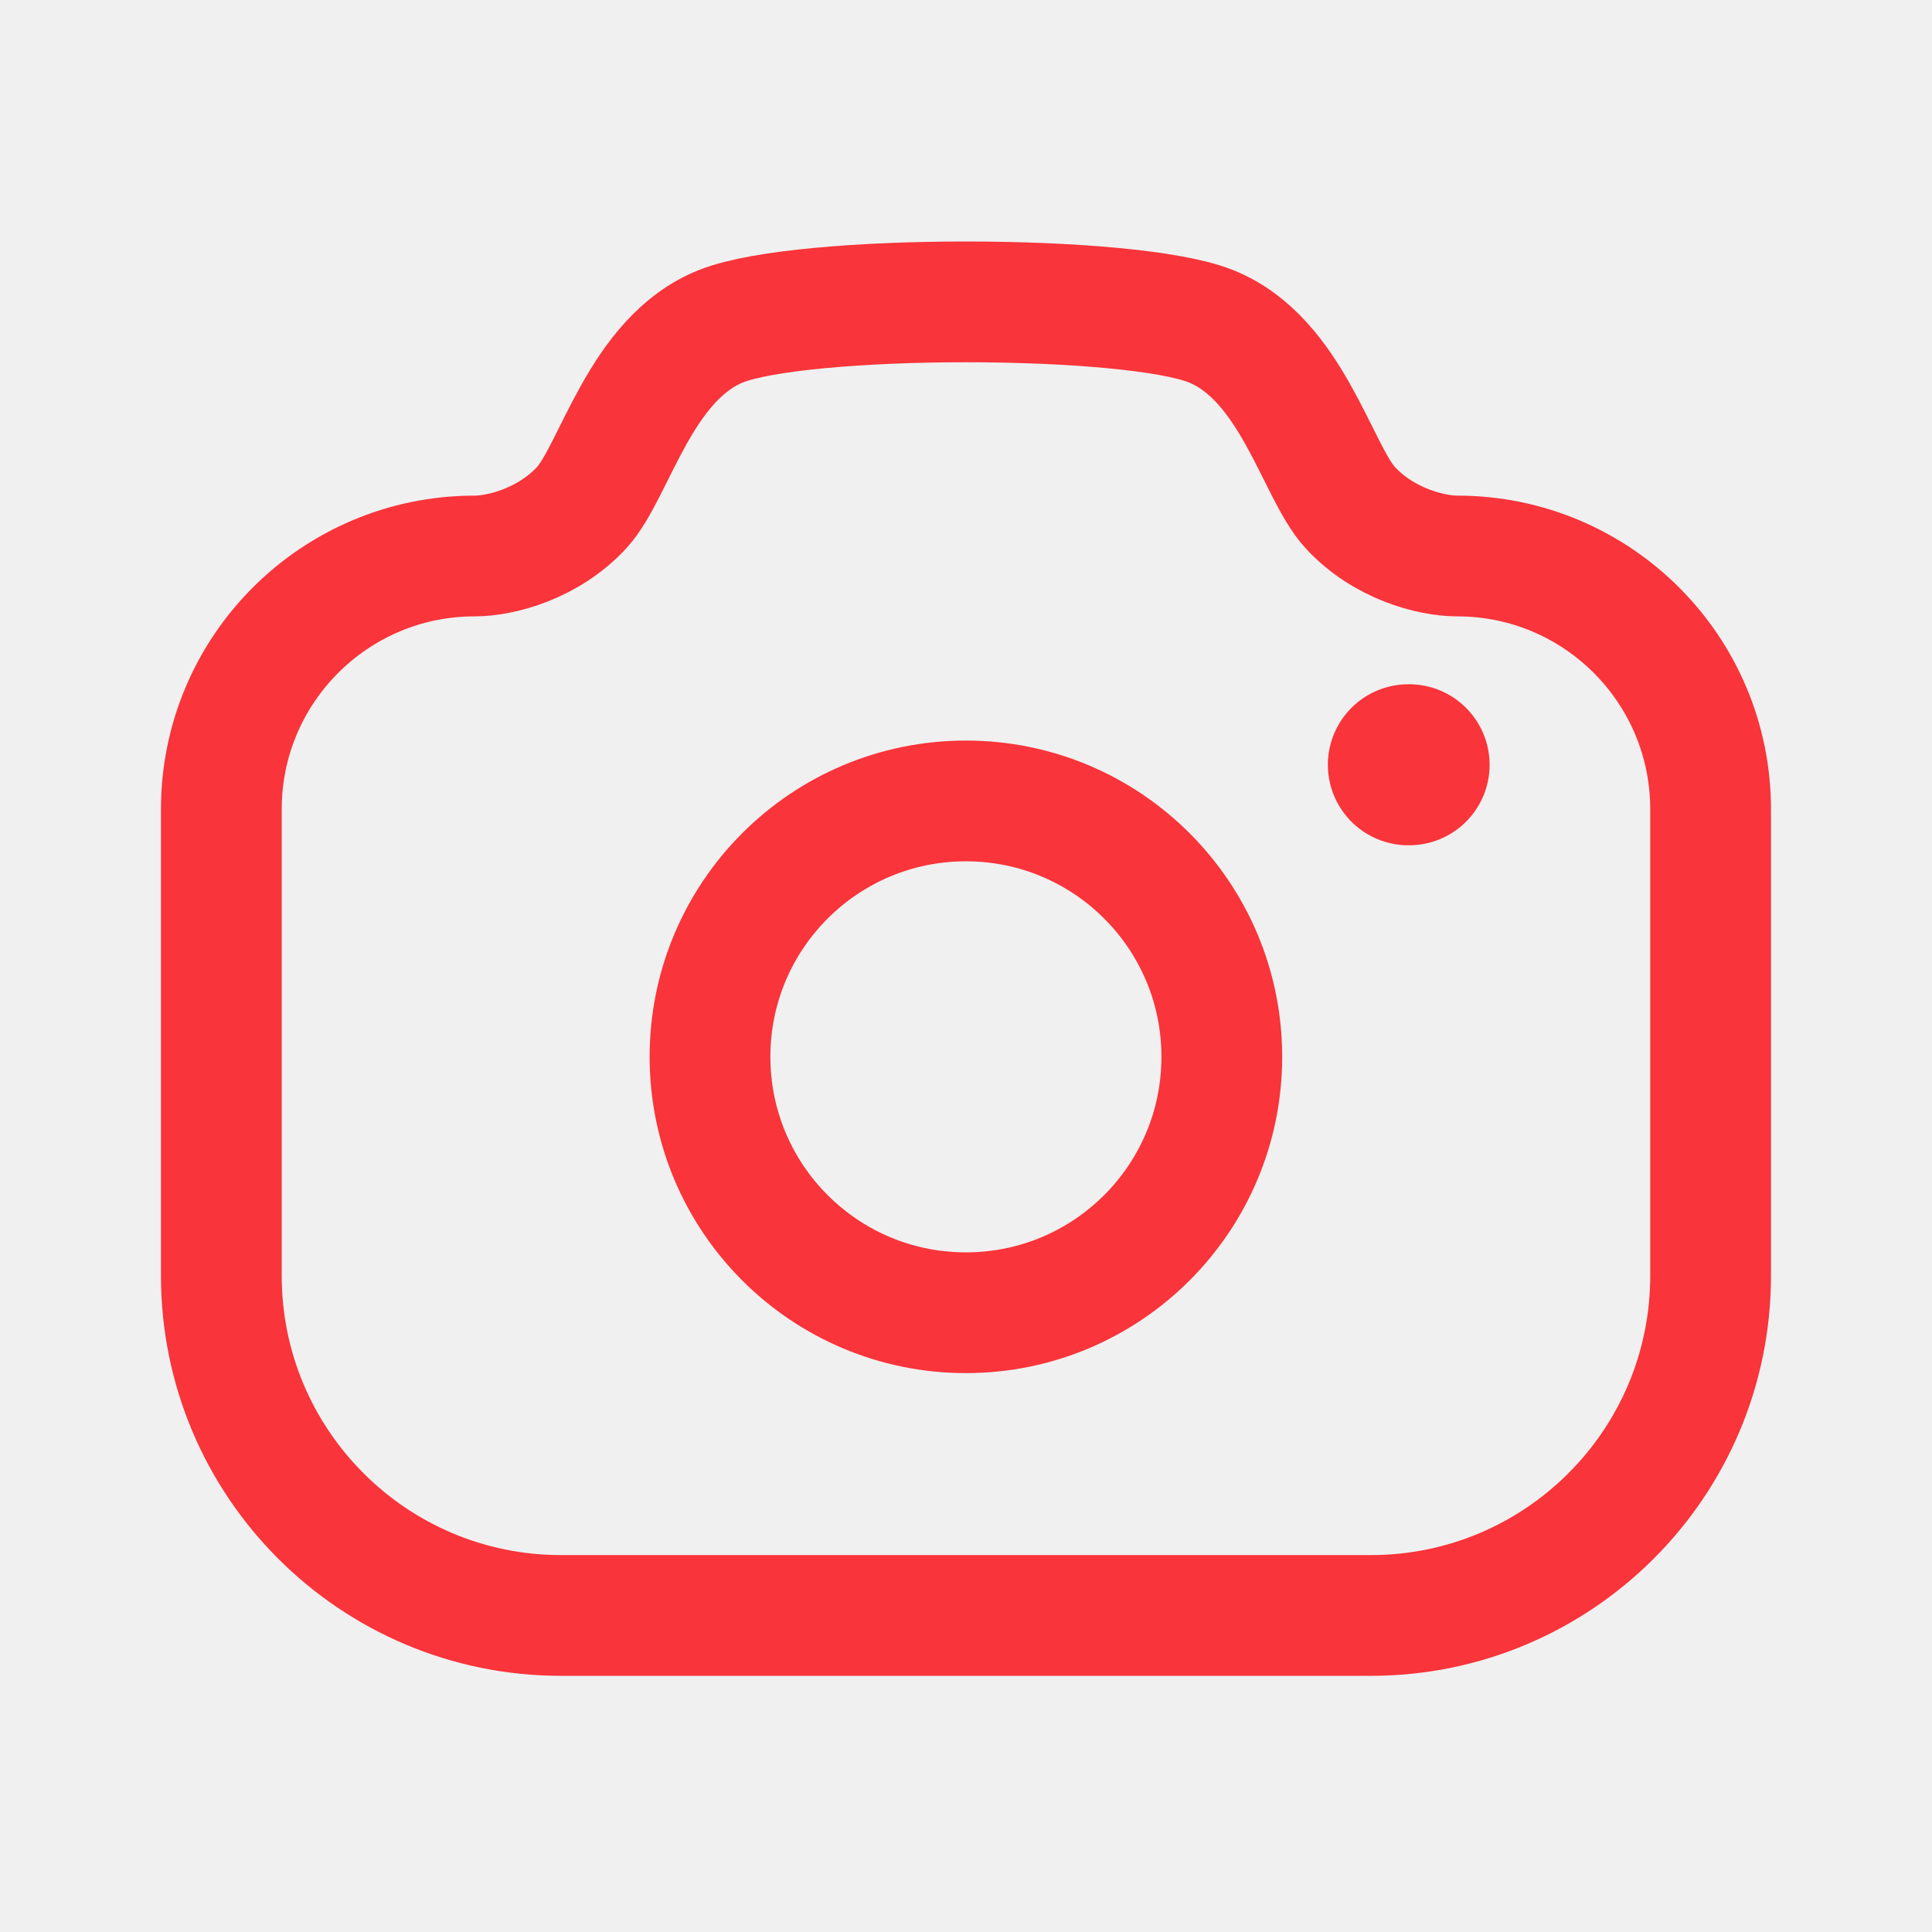
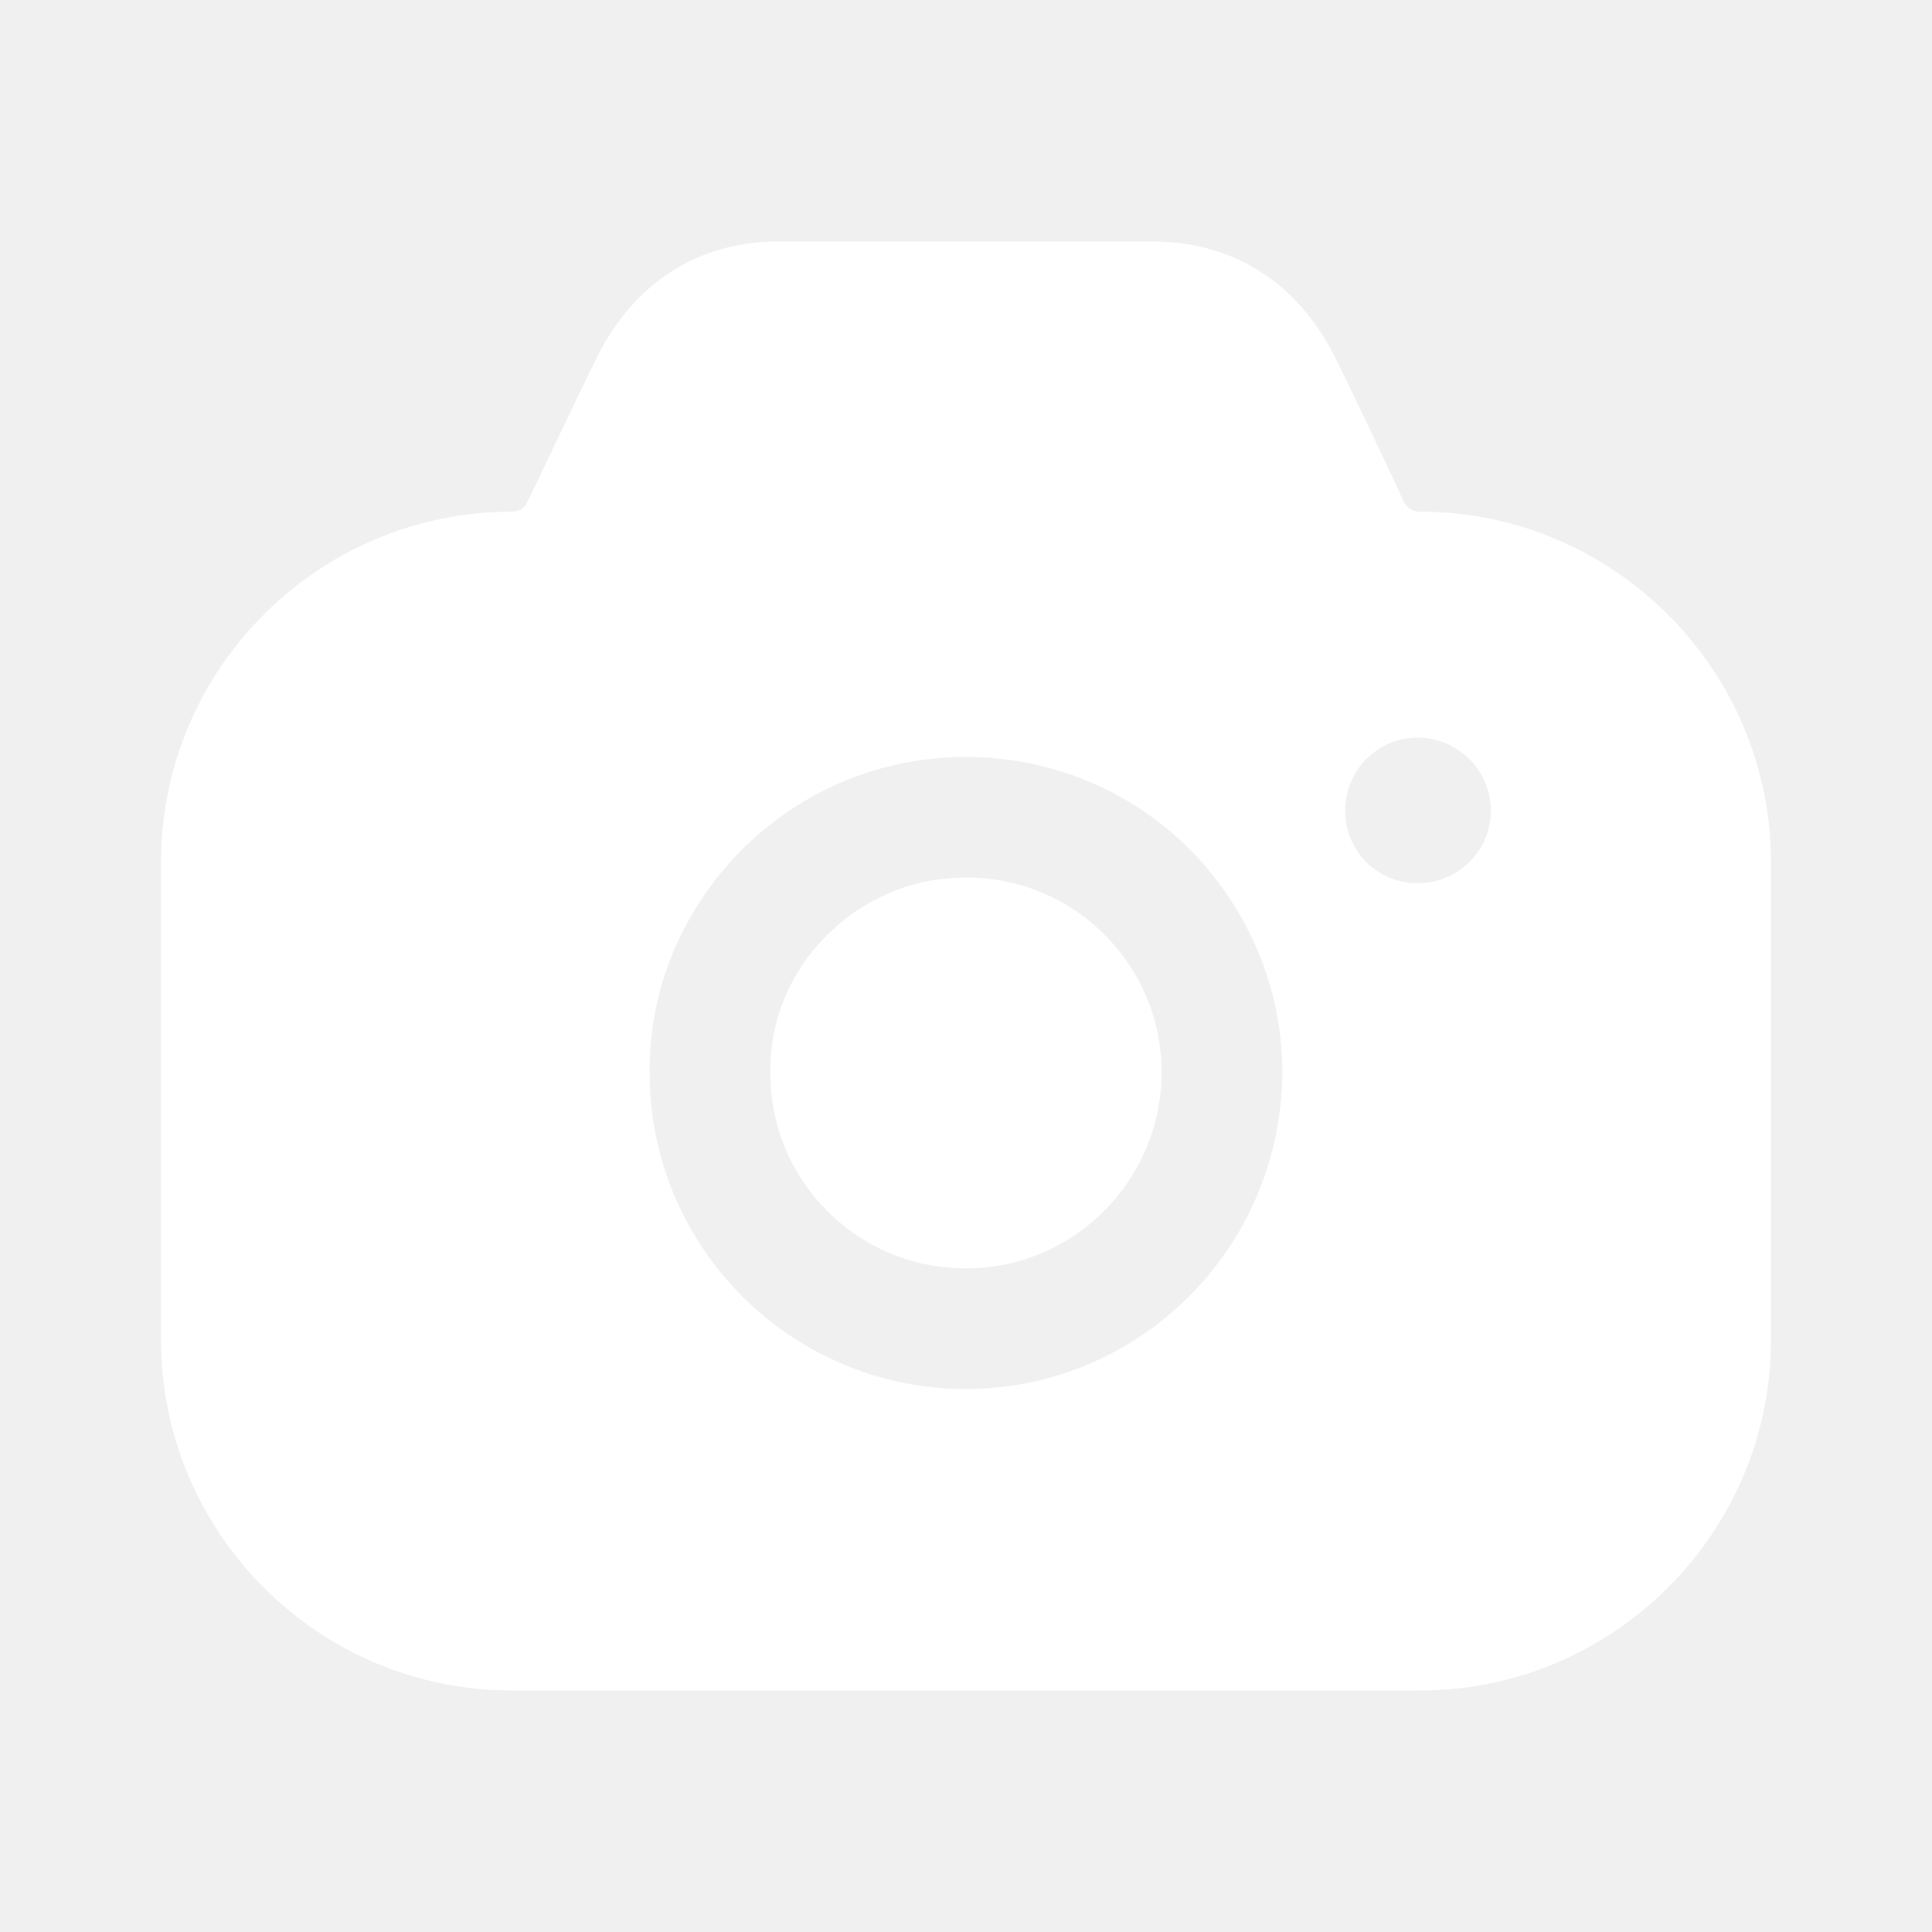
- <svg xmlns="http://www.w3.org/2000/svg" width="32" height="32" viewBox="0 0 32 32" fill="none">
-   <path fill-rule="evenodd" clip-rule="evenodd" d="M20.053 5.402C21.399 5.938 21.811 7.805 22.362 8.405C22.913 9.005 23.701 9.209 24.137 9.209C26.454 9.209 28.333 11.087 28.333 13.403V21.13C28.333 24.237 25.813 26.757 22.706 26.757H9.293C6.185 26.757 3.666 24.237 3.666 21.13V13.403C3.666 11.087 5.545 9.209 7.862 9.209C8.297 9.209 9.085 9.005 9.637 8.405C10.187 7.805 10.598 5.938 11.945 5.402C13.293 4.866 18.706 4.866 20.053 5.402Z" stroke="#F9343A" stroke-width="2" stroke-linecap="round" stroke-linejoin="round" />
-   <path d="M23.327 12.667H23.339" stroke="#F9343A" stroke-width="2.667" stroke-linecap="round" stroke-linejoin="round" />
-   <path fill-rule="evenodd" clip-rule="evenodd" d="M20.237 17.504C20.237 15.163 18.34 13.266 15.998 13.266C13.657 13.266 11.76 15.163 11.76 17.504C11.76 19.846 13.657 21.743 15.998 21.743C18.34 21.743 20.237 19.846 20.237 17.504Z" stroke="#F9343A" stroke-width="2" stroke-linecap="round" stroke-linejoin="round" />
+ <svg xmlns="http://www.w3.org/2000/svg" width="20" height="20" viewBox="0 0 20 20" fill="none">
+   <path fill-rule="evenodd" clip-rule="evenodd" d="M14.533 5.197C14.567 5.255 14.625 5.297 14.7 5.297C16.7 5.297 18.333 6.928 18.333 8.926V13.871C18.333 15.868 16.7 17.5 14.7 17.5H5.3C3.292 17.5 1.667 15.868 1.667 13.871V8.926C1.667 6.928 3.292 5.297 5.3 5.297C5.367 5.297 5.433 5.264 5.458 5.197L5.508 5.097C5.537 5.037 5.567 4.975 5.596 4.912C5.81 4.462 6.046 3.966 6.192 3.674C6.575 2.925 7.225 2.508 8.033 2.5H11.958C12.767 2.508 13.425 2.925 13.808 3.674C13.94 3.936 14.14 4.358 14.332 4.765C14.372 4.849 14.412 4.933 14.45 5.014L14.533 5.197ZM13.925 8.393C13.925 8.81 14.258 9.143 14.675 9.143C15.092 9.143 15.433 8.81 15.433 8.393C15.433 7.977 15.092 7.636 14.675 7.636C14.258 7.636 13.925 7.977 13.925 8.393ZM8.558 9.684C8.95 9.292 9.458 9.084 10 9.084C10.542 9.084 11.05 9.292 11.433 9.675C11.817 10.058 12.025 10.566 12.025 11.107C12.017 12.223 11.117 13.13 10 13.13C9.458 13.13 8.95 12.922 8.567 12.539C8.183 12.156 7.975 11.648 7.975 11.107V11.099C7.967 10.574 8.175 10.067 8.558 9.684ZM12.308 13.421C11.717 14.012 10.9 14.379 10 14.379C9.125 14.379 8.308 14.037 7.683 13.421C7.067 12.797 6.725 11.981 6.725 11.107C6.717 10.241 7.058 9.426 7.675 8.801C8.3 8.177 9.125 7.836 10 7.836C10.875 7.836 11.7 8.177 12.317 8.793C12.933 9.417 13.275 10.241 13.275 11.107C13.267 12.014 12.9 12.83 12.308 13.421Z" fill="white" />
</svg>
